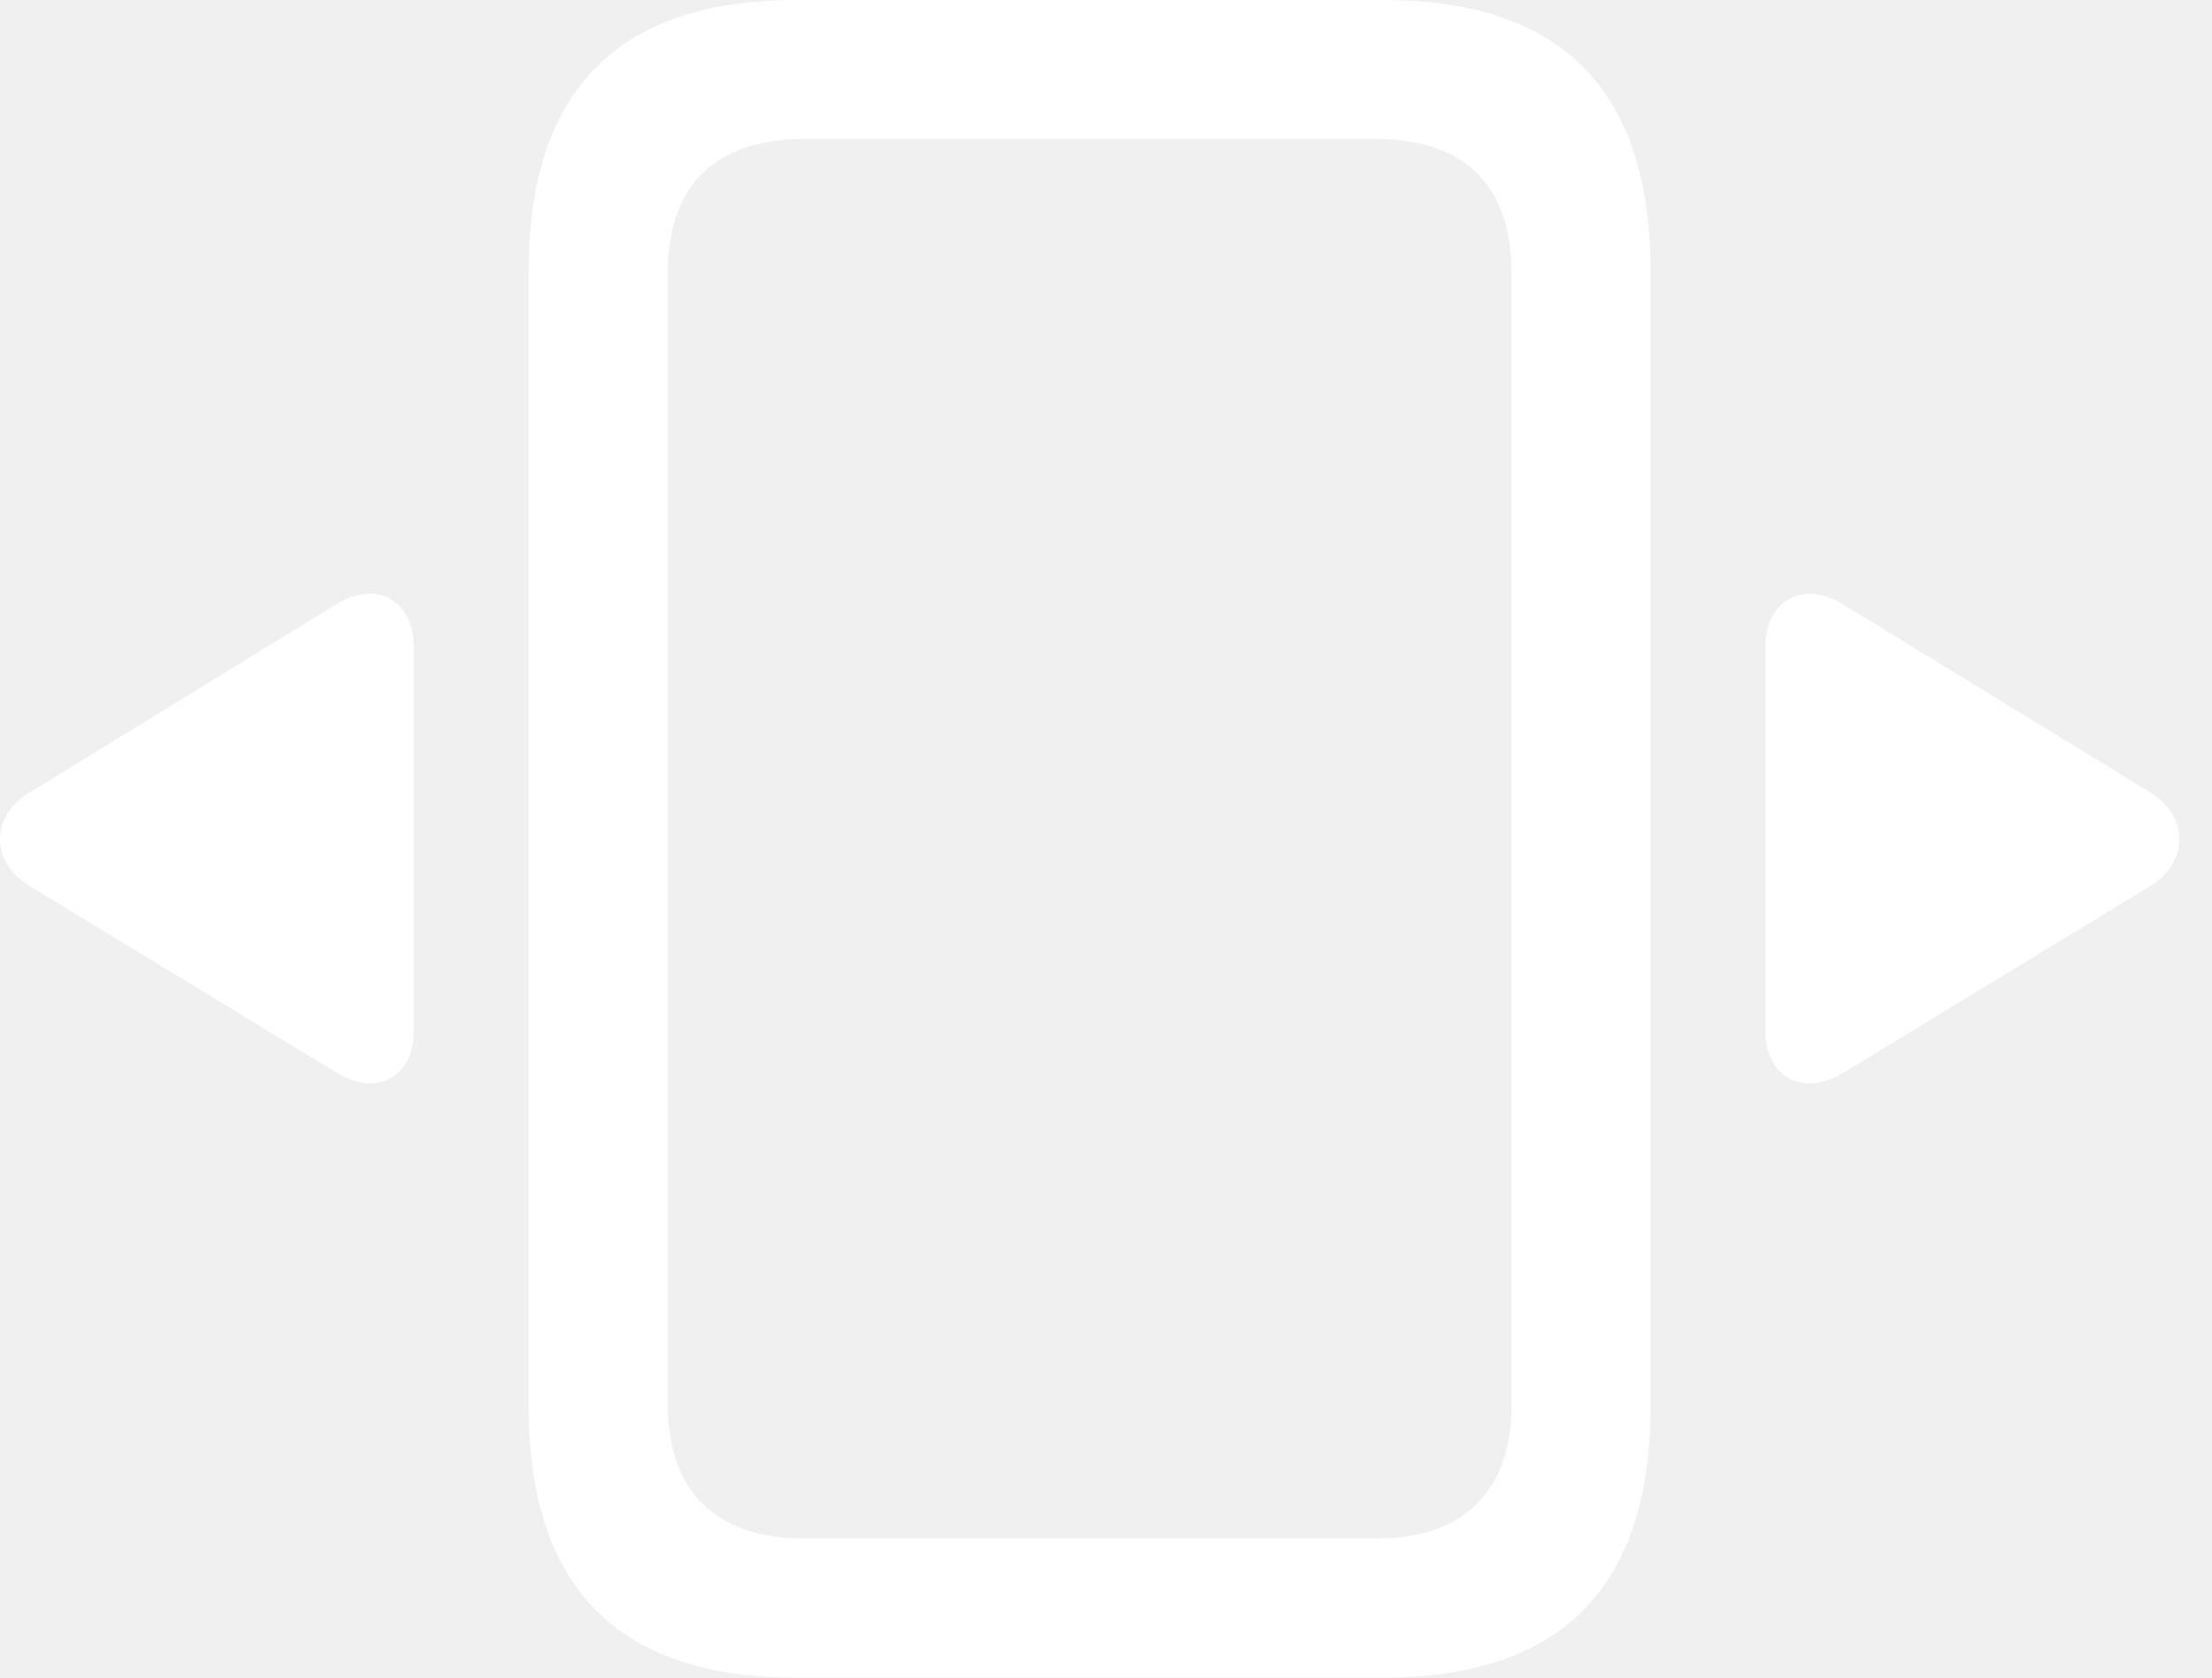
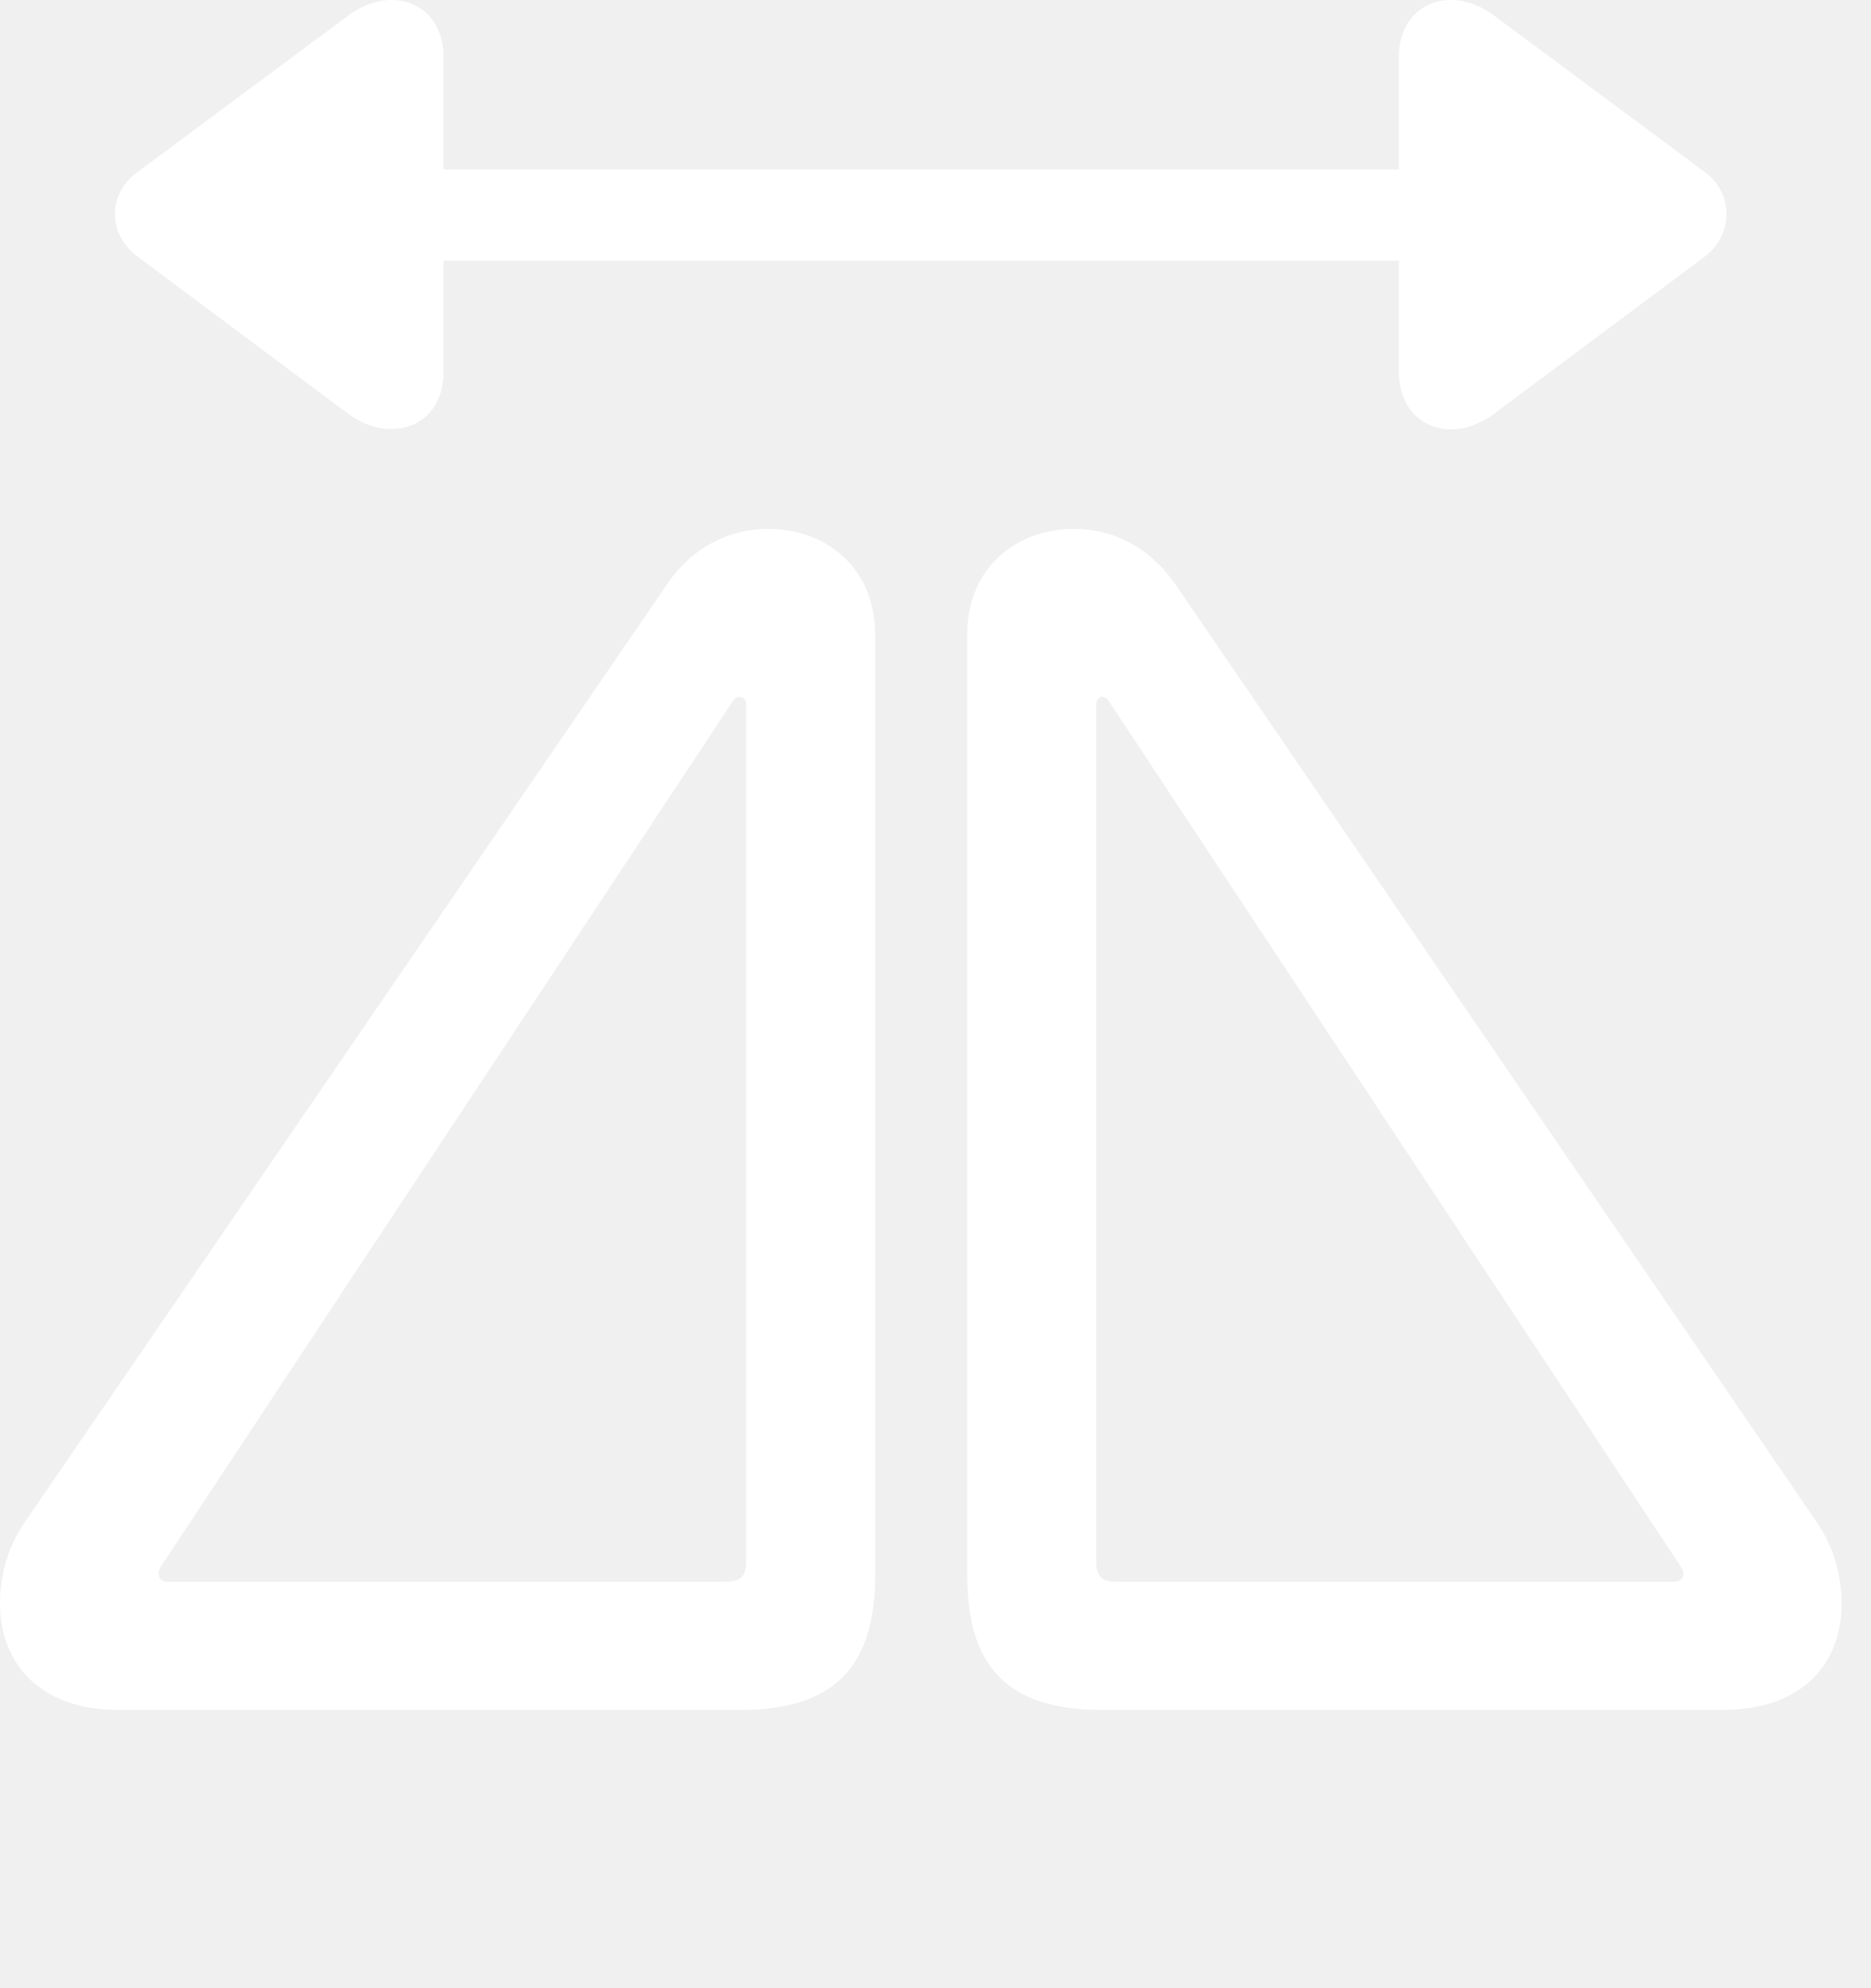
- <svg xmlns="http://www.w3.org/2000/svg" version="1.1" viewBox="0 0 25.012 18.975">
+ <svg xmlns="http://www.w3.org/2000/svg" version="1.1" viewBox="0 0 23.232 24.688">
  <g>
-     <rect height="18.975" opacity="0" width="25.012" x="0" y="0" />
-     <path d="M9.005 18.975L15.636 18.975C17.648 18.975 18.663 17.959 18.663 15.908L18.663 3.066C18.663 1.016 17.657 0 15.636 0L9.005 0C6.993 0 5.978 1.016 5.978 3.066L5.978 15.908C5.978 17.959 6.993 18.975 9.005 18.975ZM9.093 17.402C8.077 17.402 7.55 16.846 7.55 15.889L7.55 3.086C7.55 2.109 8.077 1.572 9.093 1.572L15.558 1.572C16.573 1.572 17.091 2.109 17.091 3.086L17.091 15.889C17.091 16.846 16.573 17.402 15.558 17.402Z" fill="white" />
-     <path d="M4.679 11.66L4.679 7.314C4.679 6.797 4.259 6.553 3.8 6.836L0.333 8.965C-0.106 9.229-0.116 9.746 0.333 10.02L3.8 12.129C4.259 12.412 4.679 12.188 4.679 11.66ZM19.962 11.66C19.962 12.188 20.392 12.412 20.851 12.129L24.318 10.02C24.757 9.746 24.747 9.229 24.318 8.965L20.841 6.836C20.382 6.553 19.962 6.797 19.962 7.314Z" fill="white" />
+     <rect height="24.688" opacity="0" width="23.232" x="0" y="0" />
+     <path d="M1.475 21.235L9.189 21.235C10.342 21.235 10.869 20.718 10.869 19.556L10.869 7.886C10.869 7.027 10.234 6.568 9.541 6.568C9.072 6.568 8.613 6.782 8.301 7.232L0.303 18.911C0.088 19.224 0 19.585 0 19.917C0 20.63 0.469 21.235 1.475 21.235ZM2.09 19.644C1.963 19.644 1.943 19.536 2.002 19.448L9.102 8.706C9.16 8.618 9.268 8.648 9.268 8.755L9.268 19.36C9.268 19.585 9.209 19.644 8.975 19.644ZM21.396 21.235C22.412 21.235 22.871 20.63 22.871 19.917C22.871 19.585 22.783 19.224 22.568 18.911L14.58 7.232C14.258 6.782 13.809 6.568 13.34 6.568C12.646 6.568 12.012 7.027 12.012 7.886L12.012 19.556C12.012 20.718 12.529 21.235 13.691 21.235ZM20.781 19.644L13.896 19.644C13.672 19.644 13.613 19.585 13.613 19.36L13.613 8.755C13.613 8.648 13.721 8.618 13.77 8.706L20.869 19.448C20.938 19.536 20.918 19.644 20.781 19.644Z" fill="white" />
+     <path d="M17.373 0.708L17.373 4.614C17.373 5.298 18.027 5.542 18.564 5.132L21.182 3.179C21.533 2.905 21.523 2.398 21.182 2.144L18.564 0.2C18.027-0.21 17.373 0.034 17.373 0.708ZM5.508 4.614L5.508 0.708C5.508 0.034 4.854-0.21 4.316 0.2L1.699 2.144C1.338 2.407 1.338 2.905 1.699 3.179L4.316 5.132C4.834 5.523 5.508 5.318 5.508 4.614ZM18.691 3.237C18.994 3.237 19.258 2.984 19.258 2.661C19.258 2.359 18.994 2.105 18.691 2.105L4.18 2.105C3.867 2.105 3.613 2.359 3.613 2.661C3.613 2.984 3.867 3.237 4.18 3.237Z" fill="white" />
  </g>
</svg>
